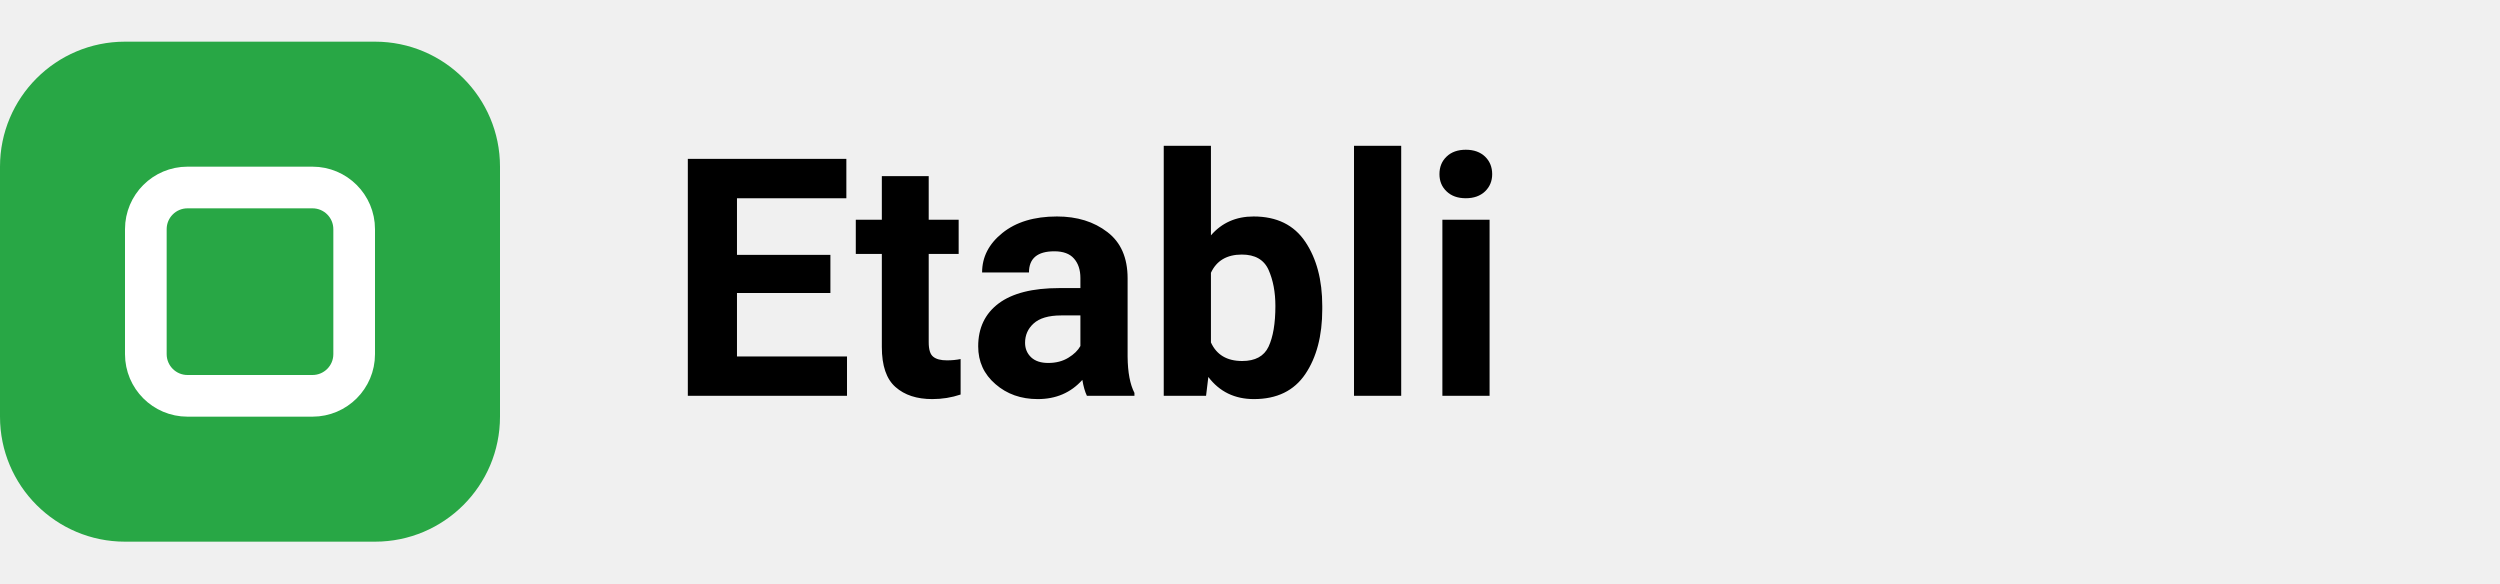
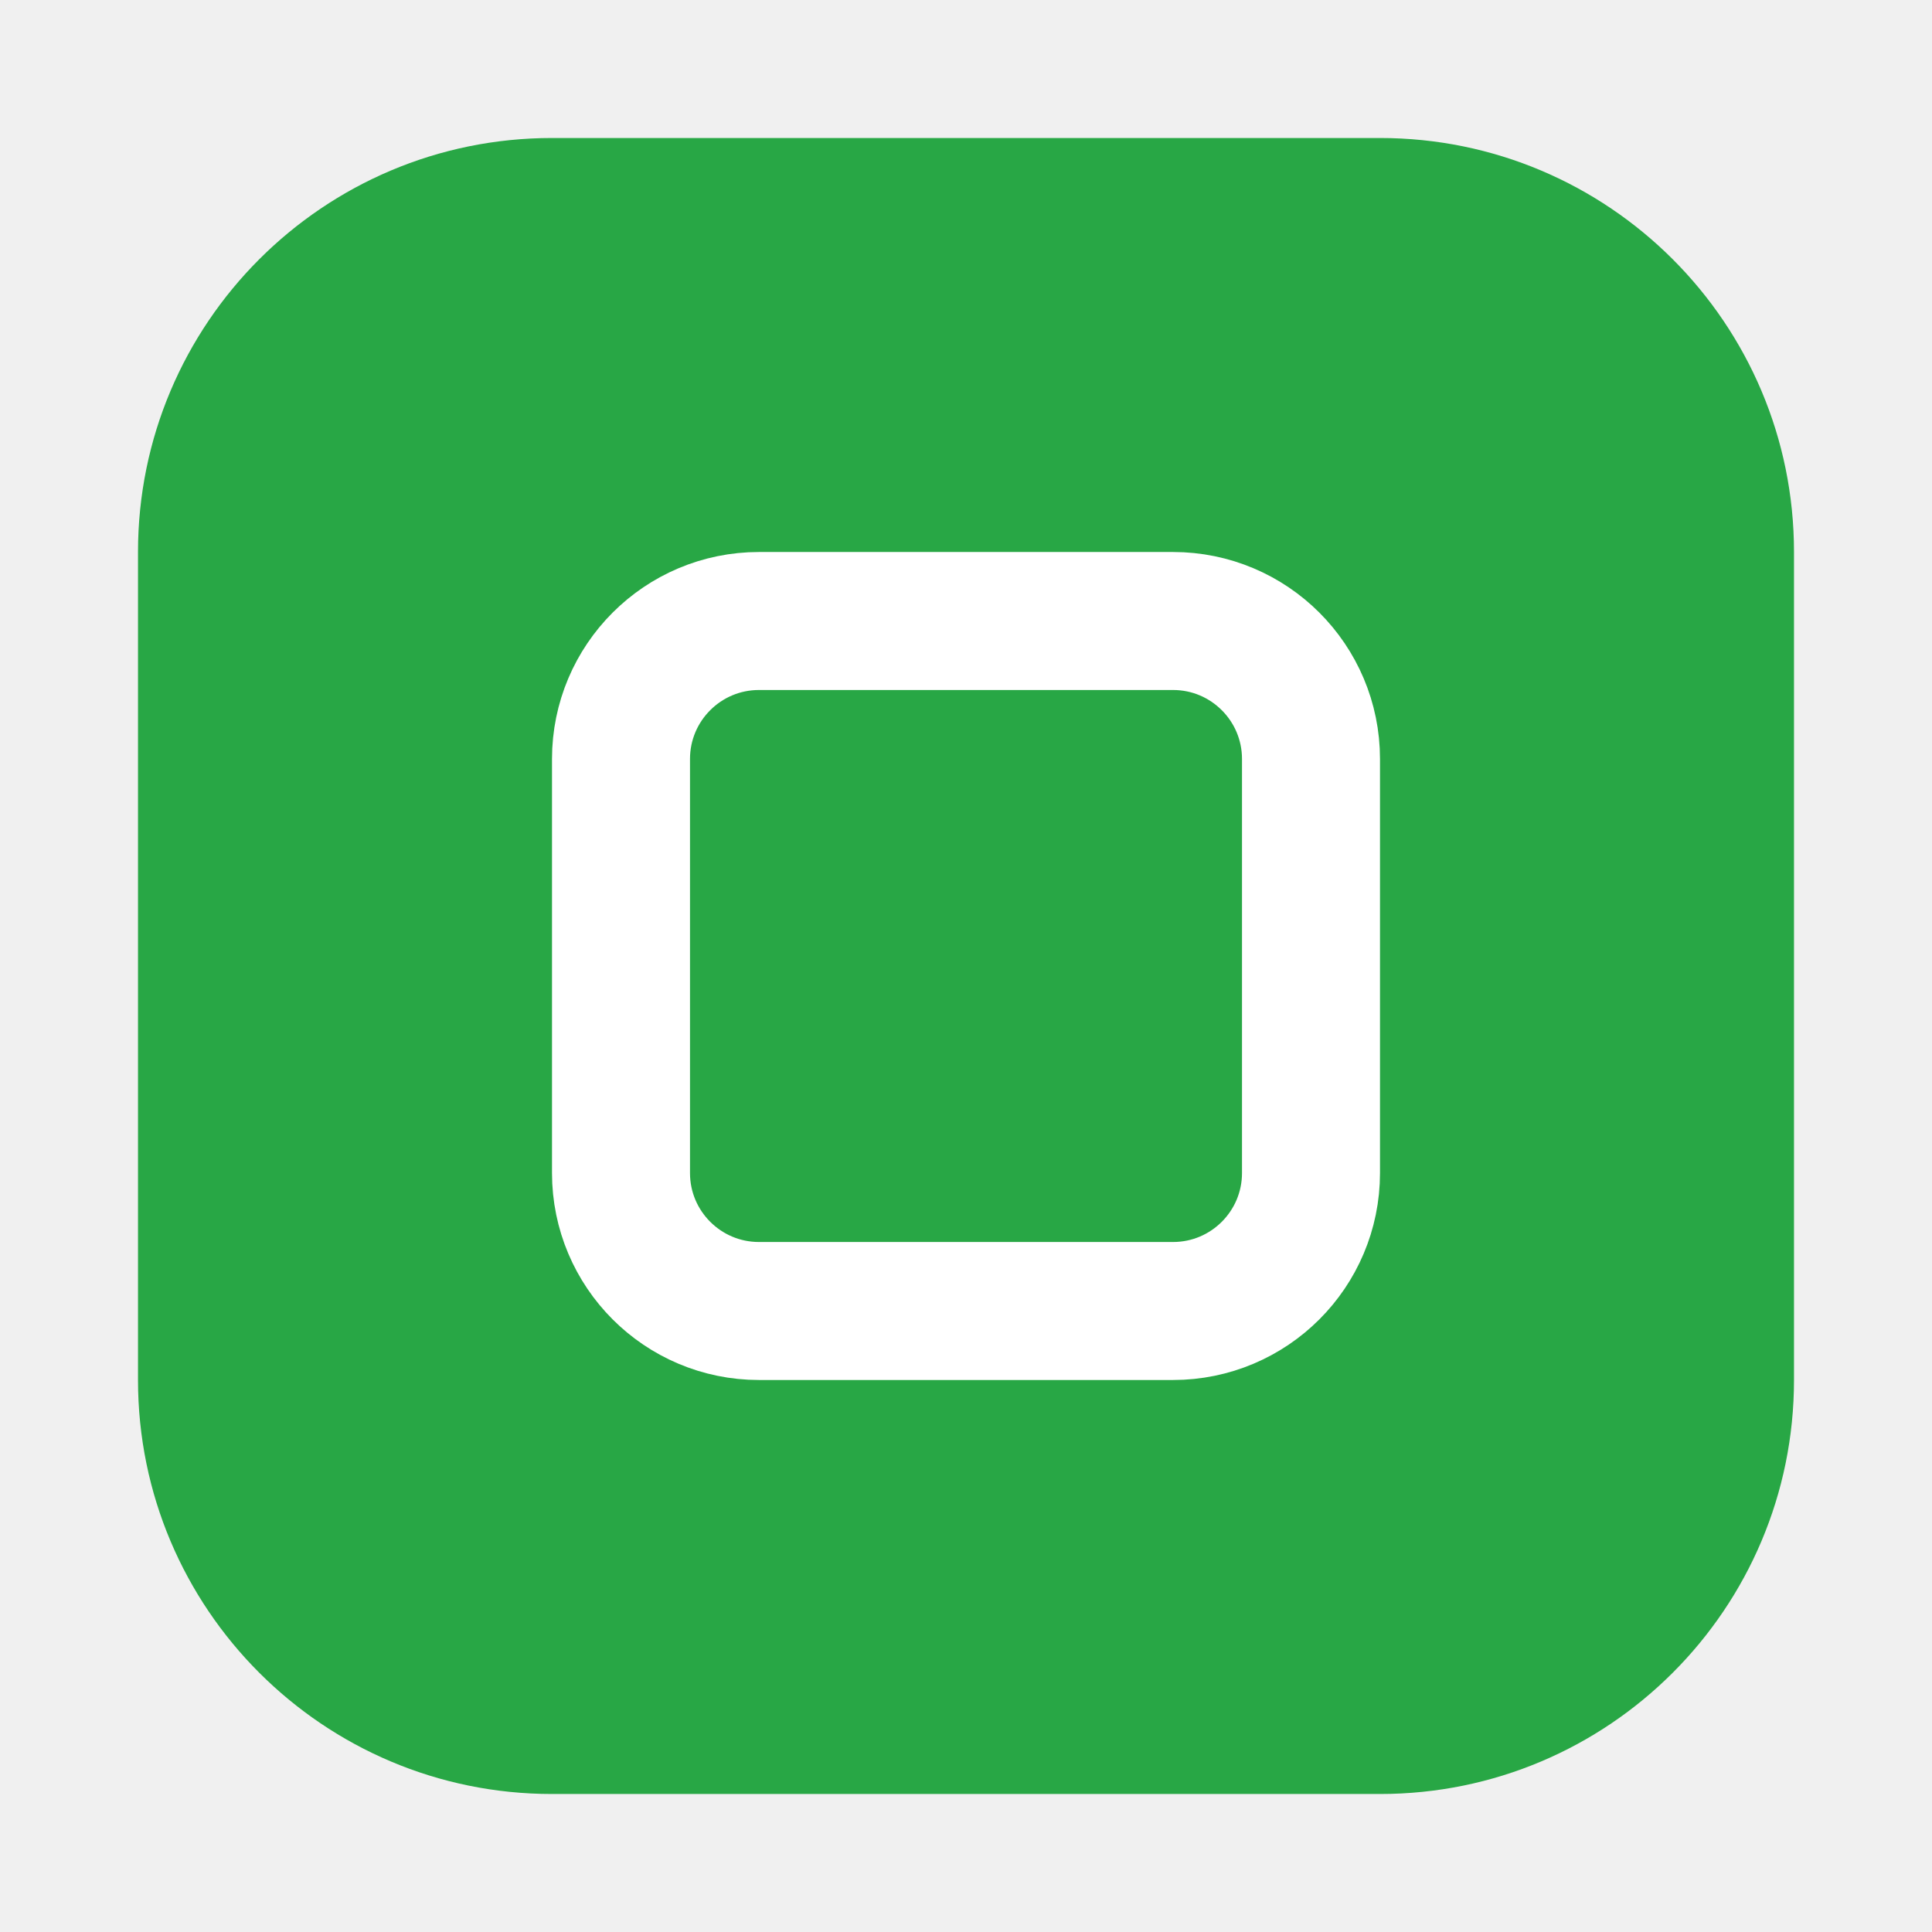
- <svg xmlns="http://www.w3.org/2000/svg" width="120" height="28" viewBox="0 0 120 28">
-   <rect x="0" y="2" width="24" height="24" rx="6" fill="#28A745" />
-   <rect x="7" y="9" width="10" height="10" rx="2" fill="none" stroke="#fff" stroke-width="2" />
-   <text x="32" y="19" font-family="-apple-system,Segoe UI,Roboto,sans-serif" font-size="16" font-weight="600" fill="currentColor">Etabli</text>
+ <svg xmlns="http://www.w3.org/2000/svg" width="32" height="32" viewBox="0 0 28 28" role="img" aria-label="Etabli">
+   <rect x="2" y="2" width="24" height="24" rx="6" fill="#28A745" />
+   <rect x="9" y="9" width="10" height="10" rx="2" fill="none" stroke="#fff" stroke-width="2" />
</svg>
